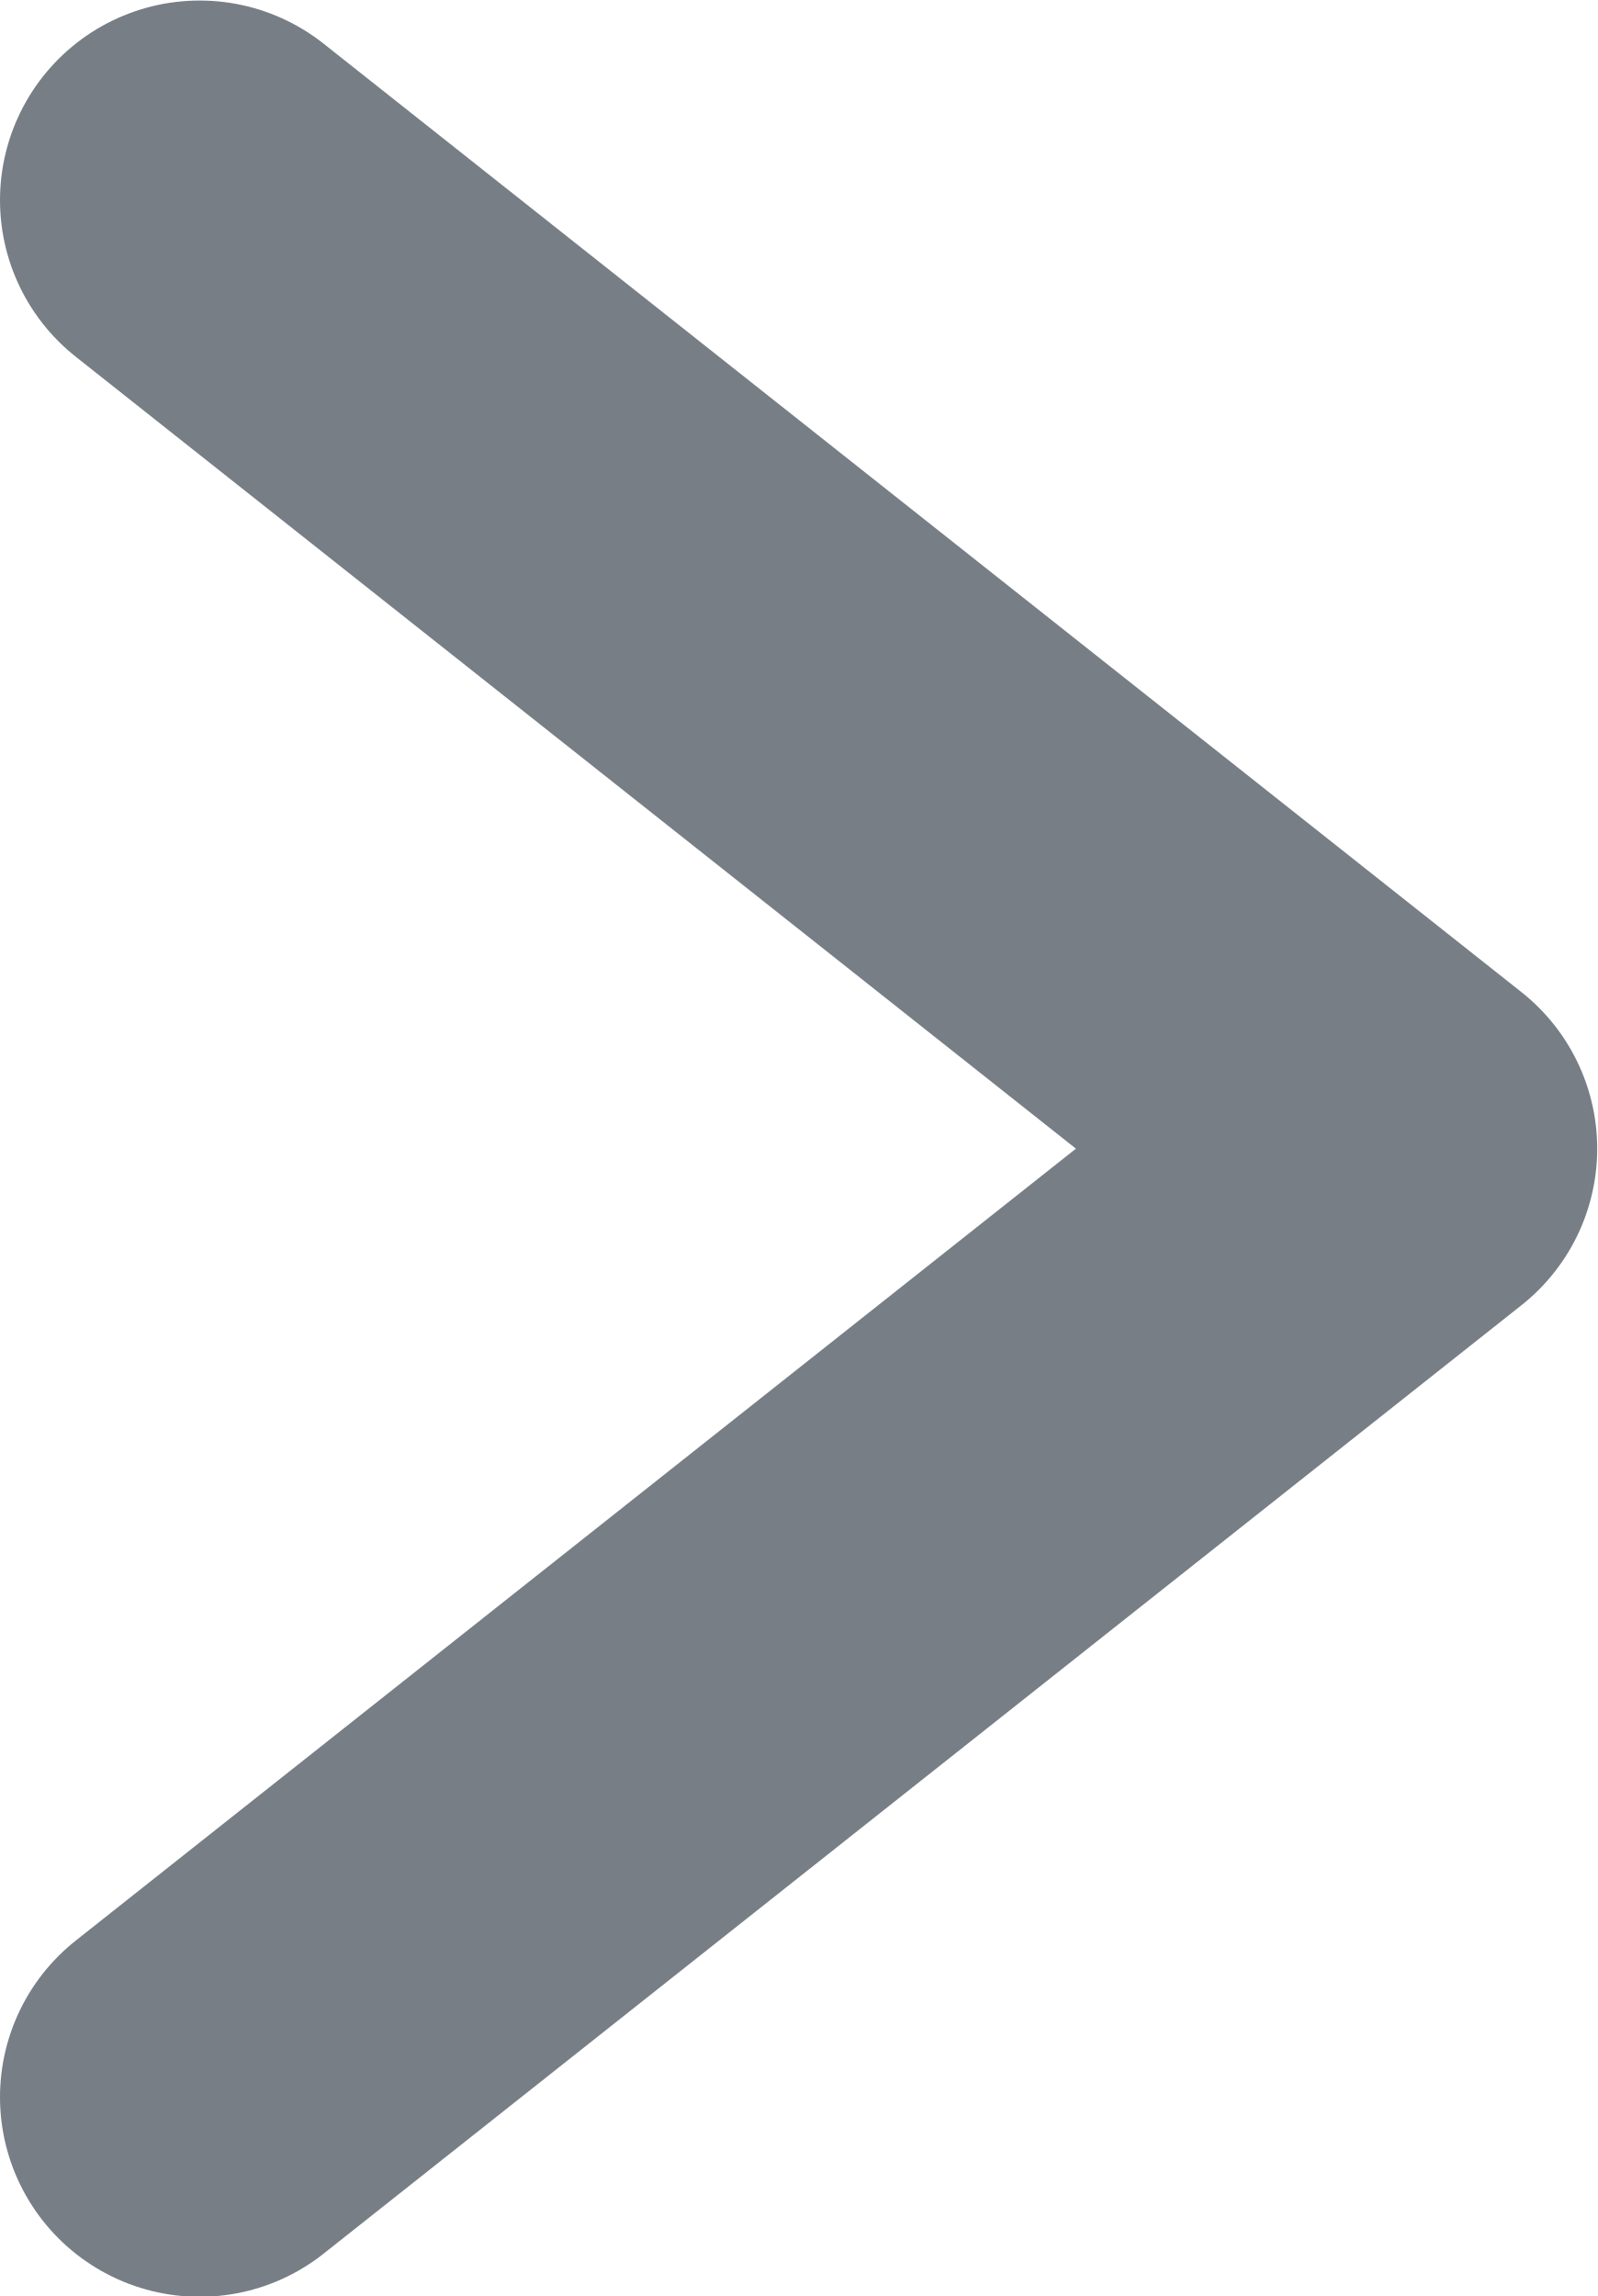
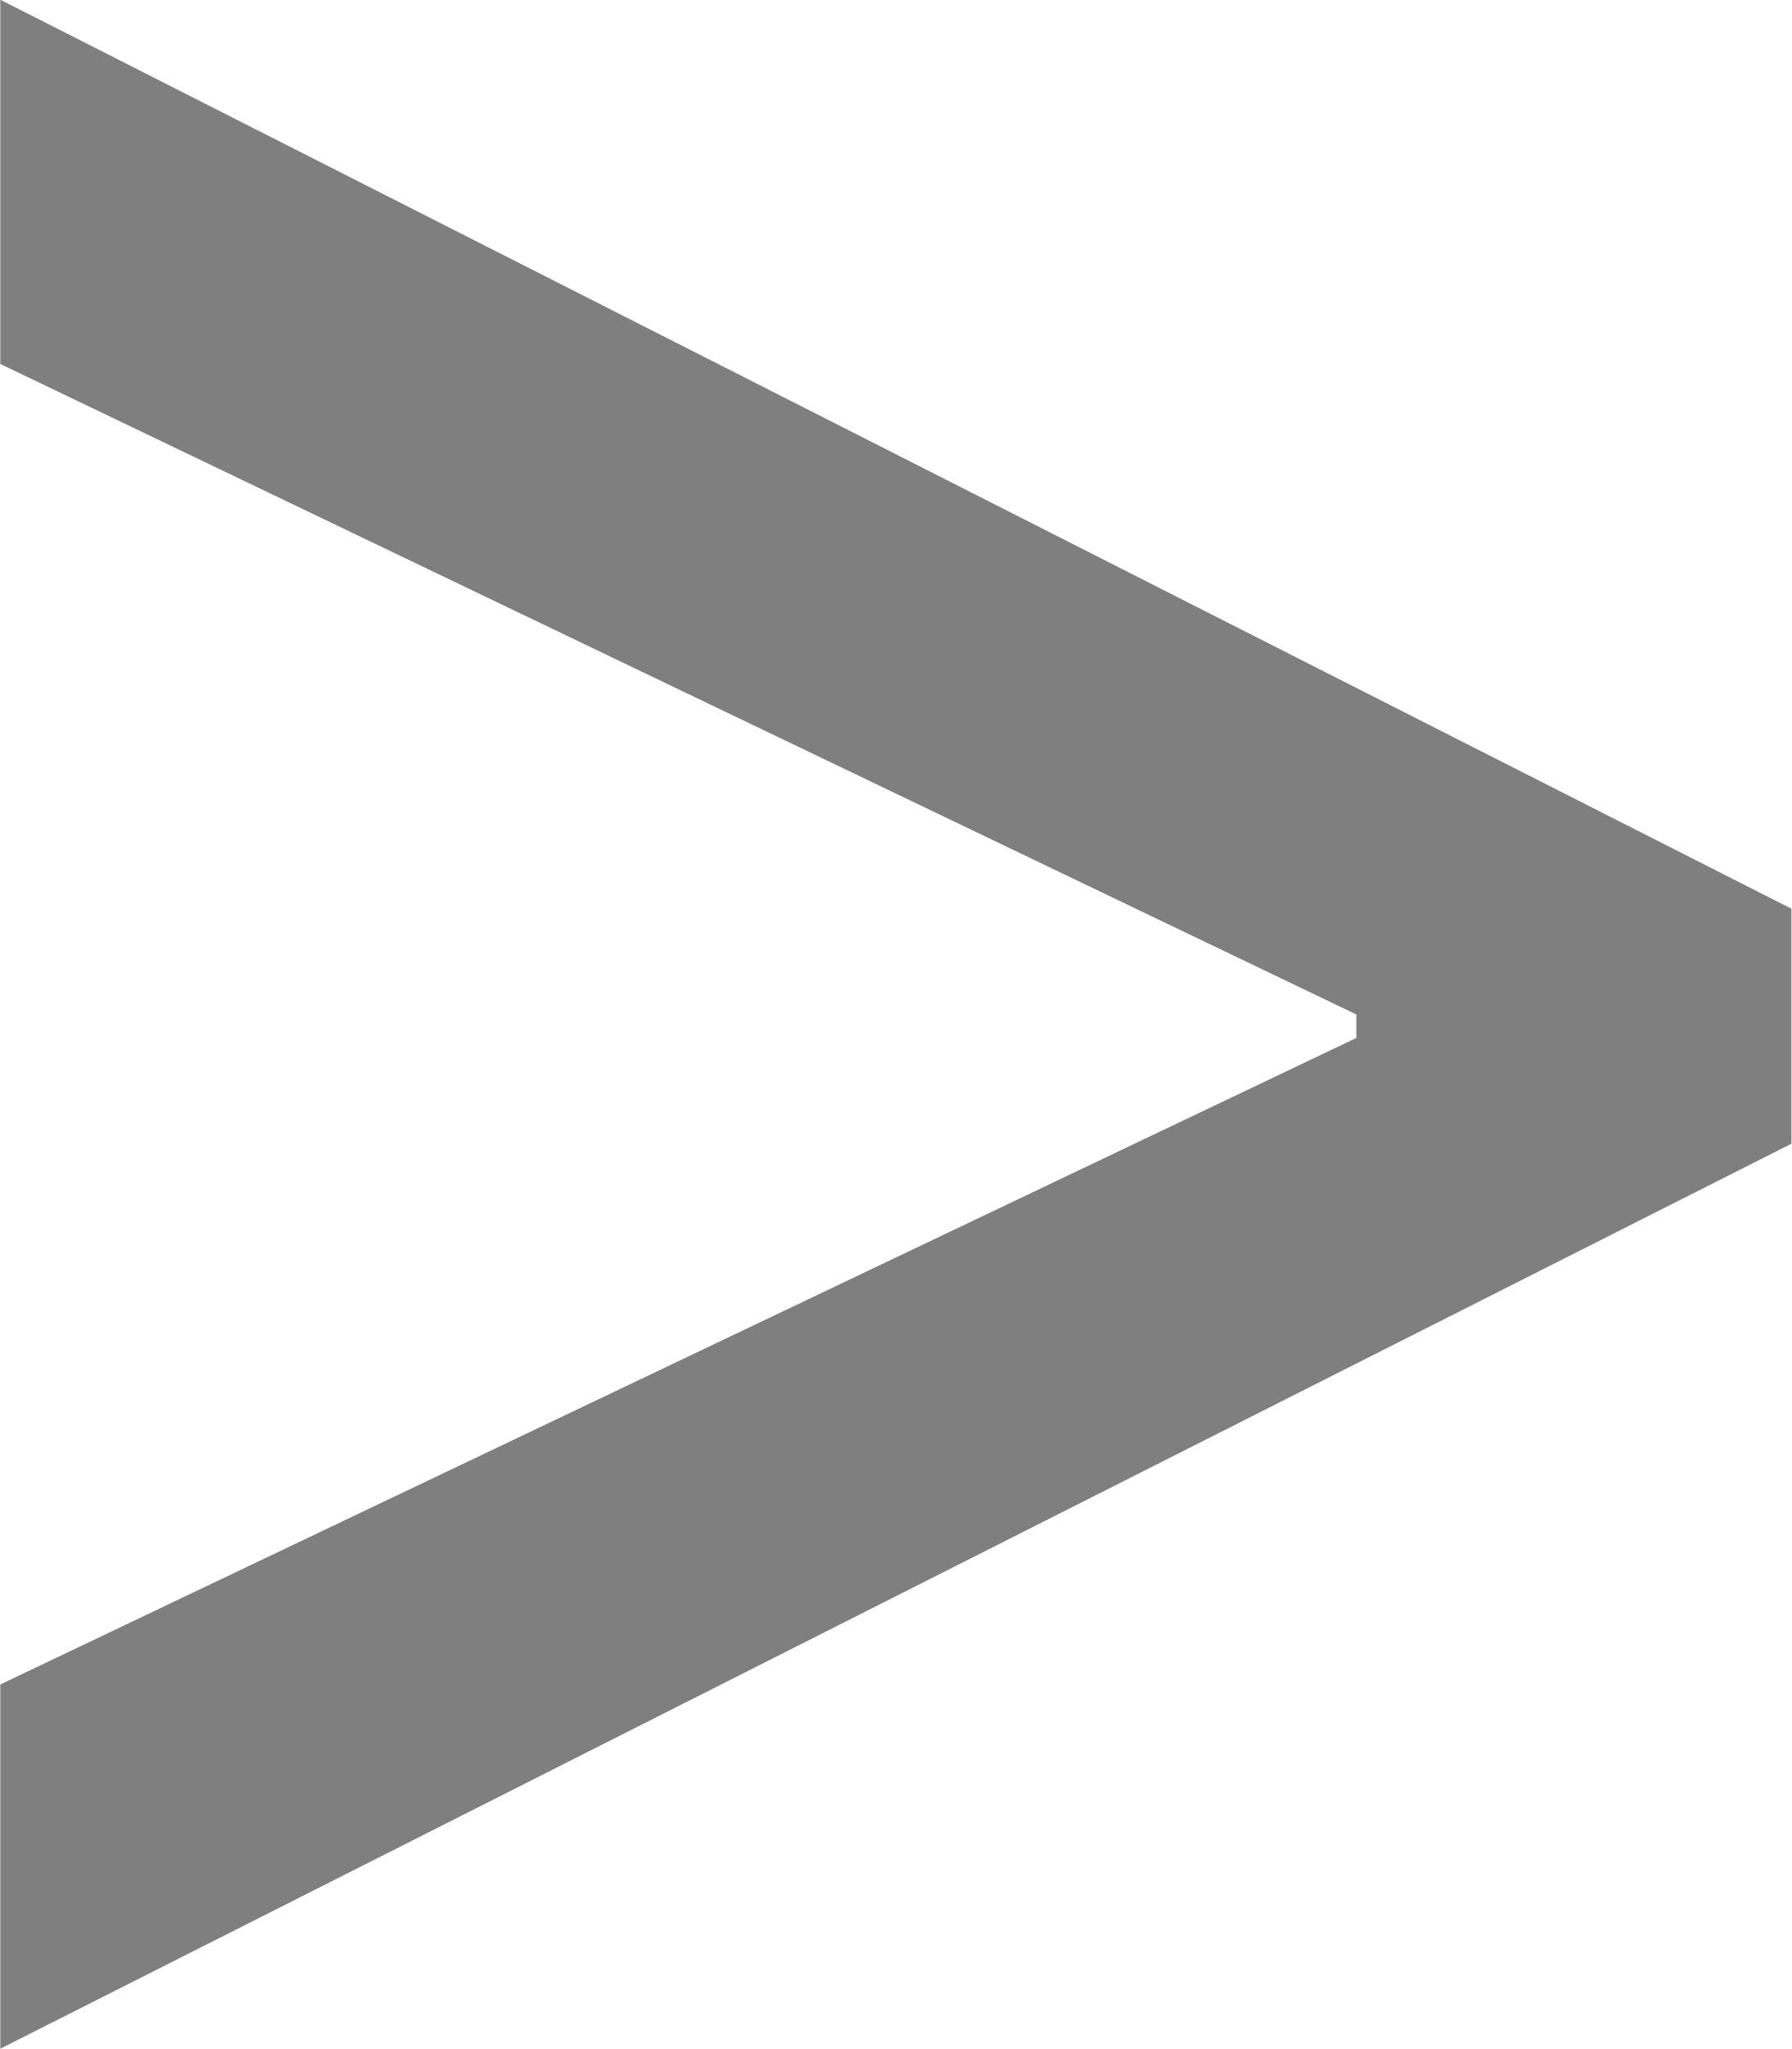
- <svg xmlns="http://www.w3.org/2000/svg" fill="none" viewBox="0.5 0.7 12 17.25">
-   <path d="M2 2.204L11 9.33L2 16.456" stroke="#777E86" stroke-width="3" stroke-linecap="round" stroke-linejoin="round" />
+ <svg xmlns="http://www.w3.org/2000/svg" fill="none" viewBox="0.27 0.55 6.25 7.15">
+   <path d="M6.52 4.541L0.271 7.699V6.428L5.002 4.172V4.09L0.271 1.82V0.549L6.52 3.721V4.541Z" fill="black" fill-opacity="0.5" />
</svg>
